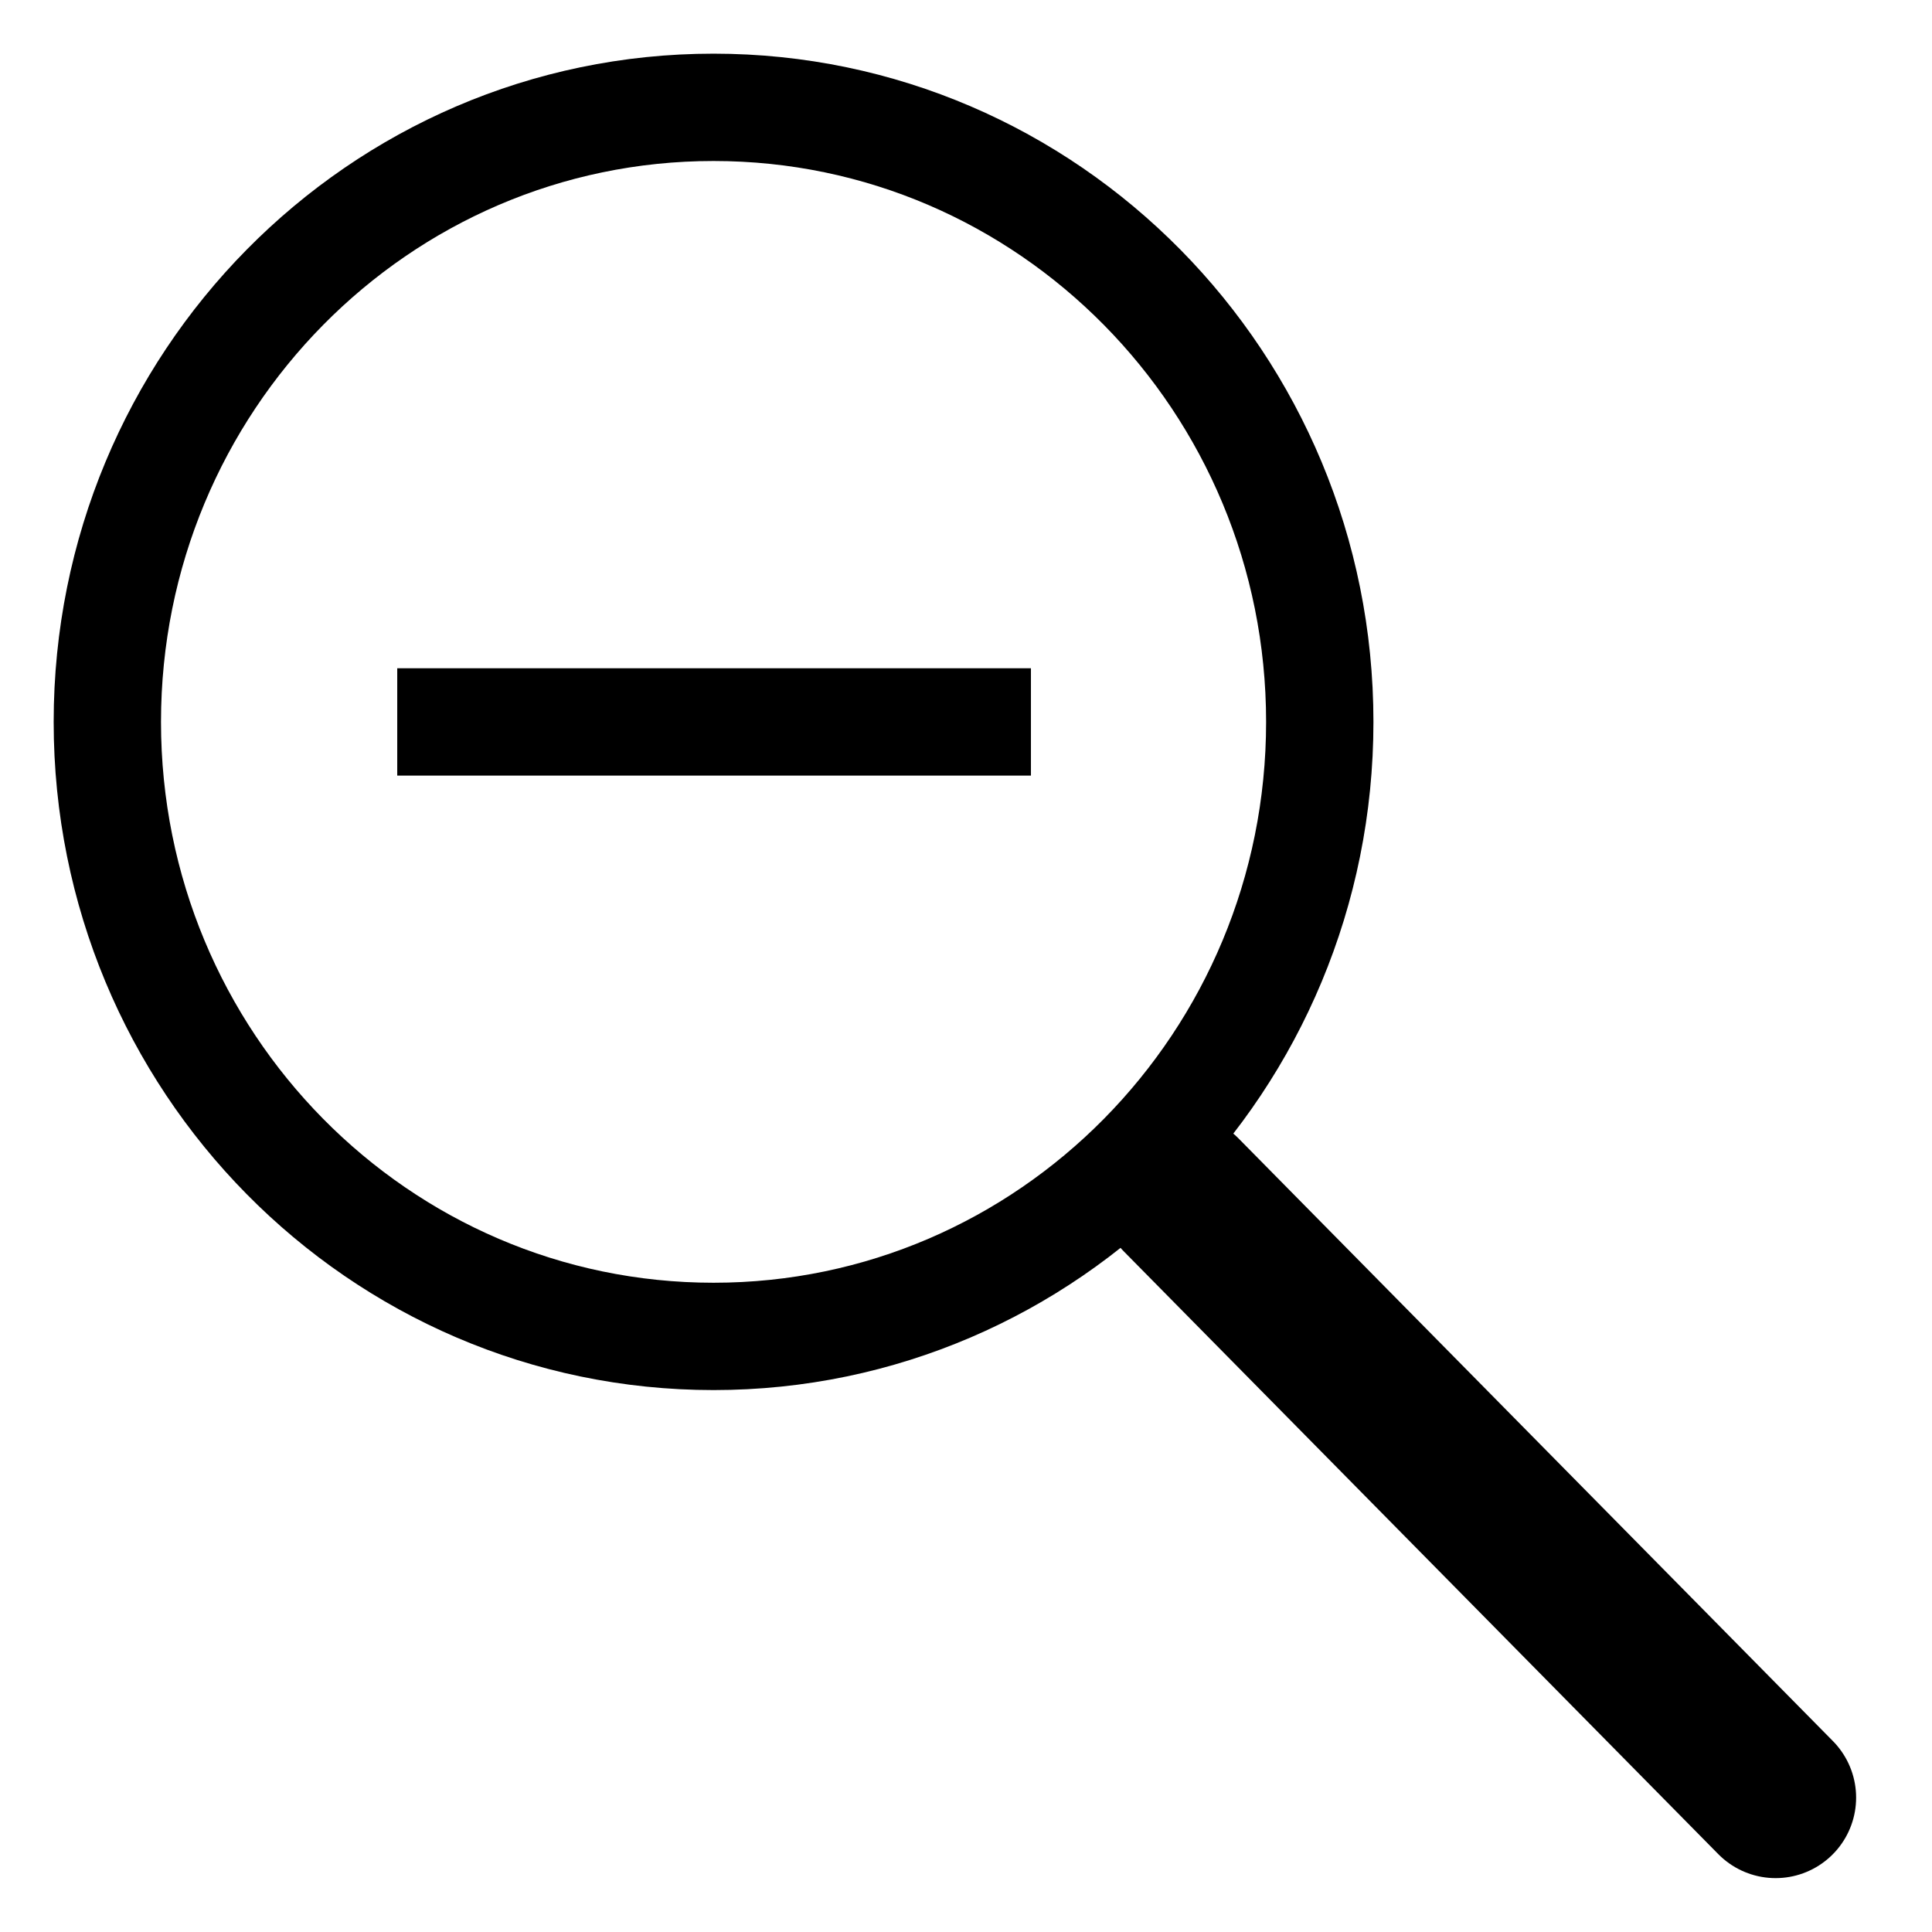
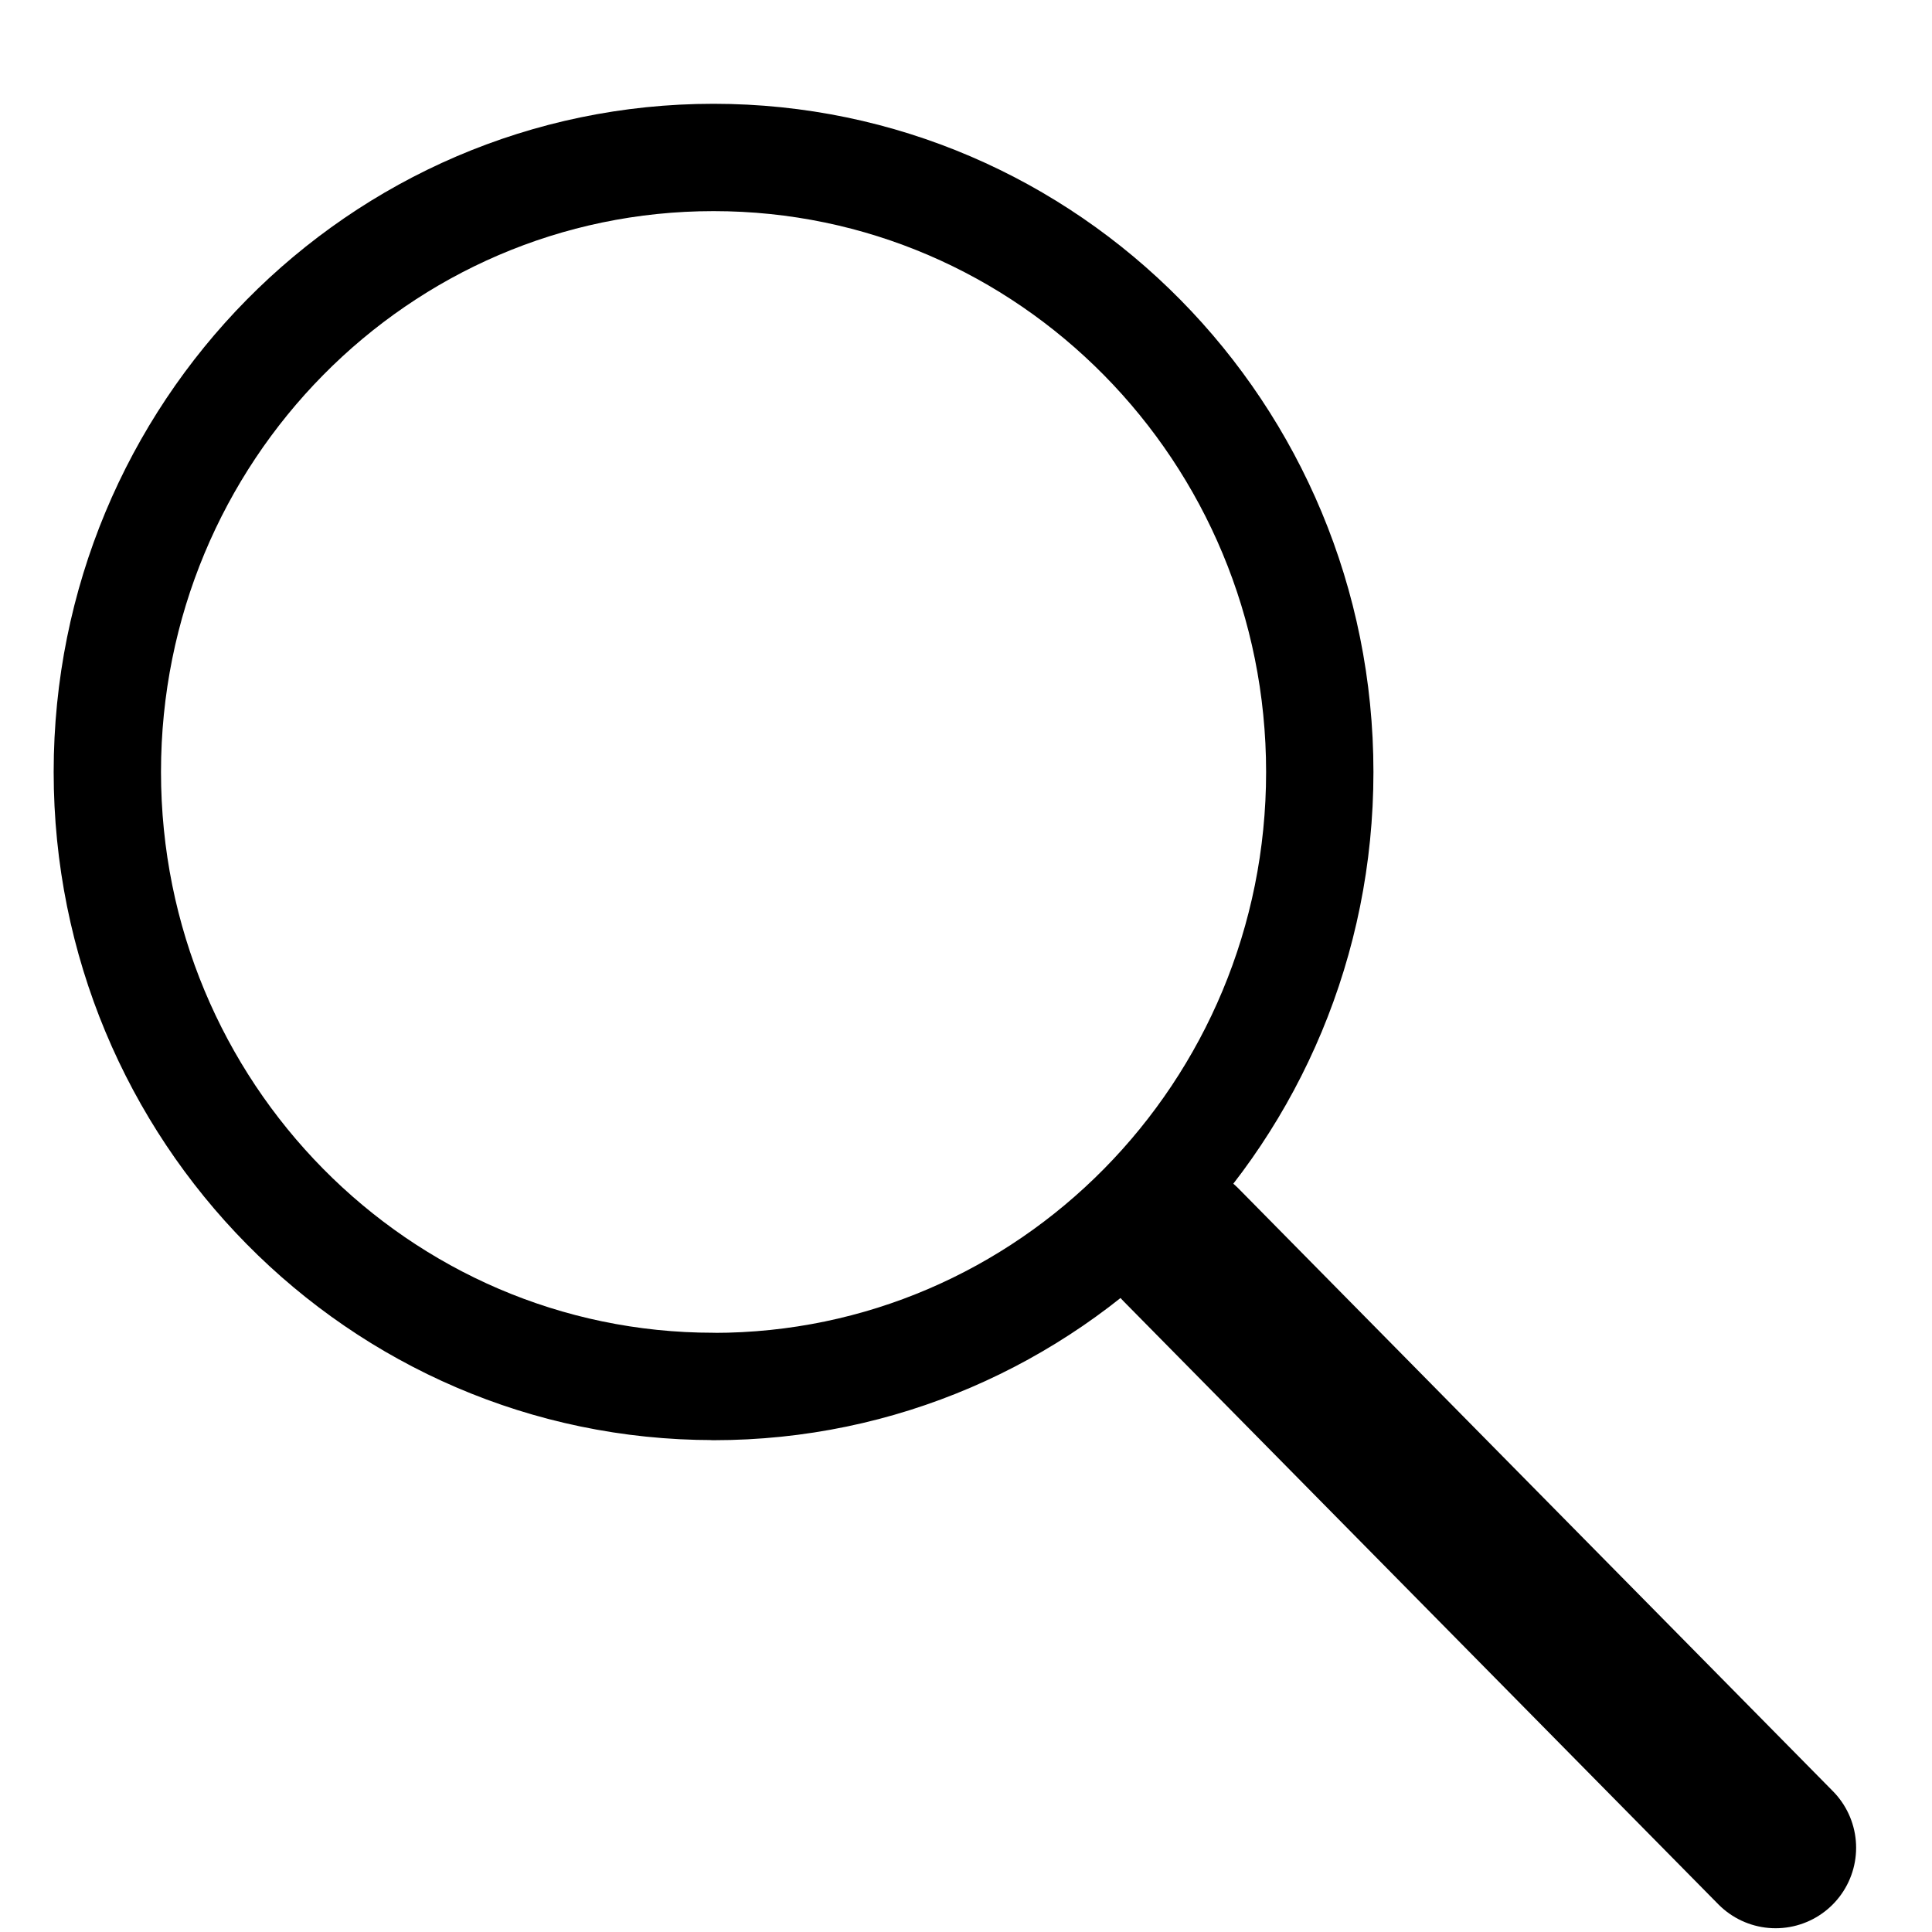
- <svg xmlns="http://www.w3.org/2000/svg" width="18" height="18" fill="none" stroke="#000">
-   <path d="M9.605 6.726H3.701" stroke-miterlimit="10" />
-   <g stroke-linejoin="round">
-     <path d="M6.648 12.451c3.119 0 5.648-2.563 5.648-5.725S9.767 1 6.648 1 1 3.563 1 6.726s2.529 5.725 5.648 5.725z" />
-     <path d="M11.004 11.132l5.539 5.616" stroke-width="1.5" stroke-linecap="round" />
-   </g>
+ <svg xmlns="http://www.w3.org/2000/svg" width="18" height="18" fill="none" stroke="#000" stroke-linejoin="round">
+   <path d="M6.648 12.918c3.119 0 5.648-2.563 5.648-5.725S9.767 1.467 6.648 1.467 1 4.03 1 7.192s2.529 5.725 5.648 5.725z" />
+   <path d="M11.004 11.599l5.539 5.616" stroke-width="1.5" stroke-linecap="round" />
</svg>
